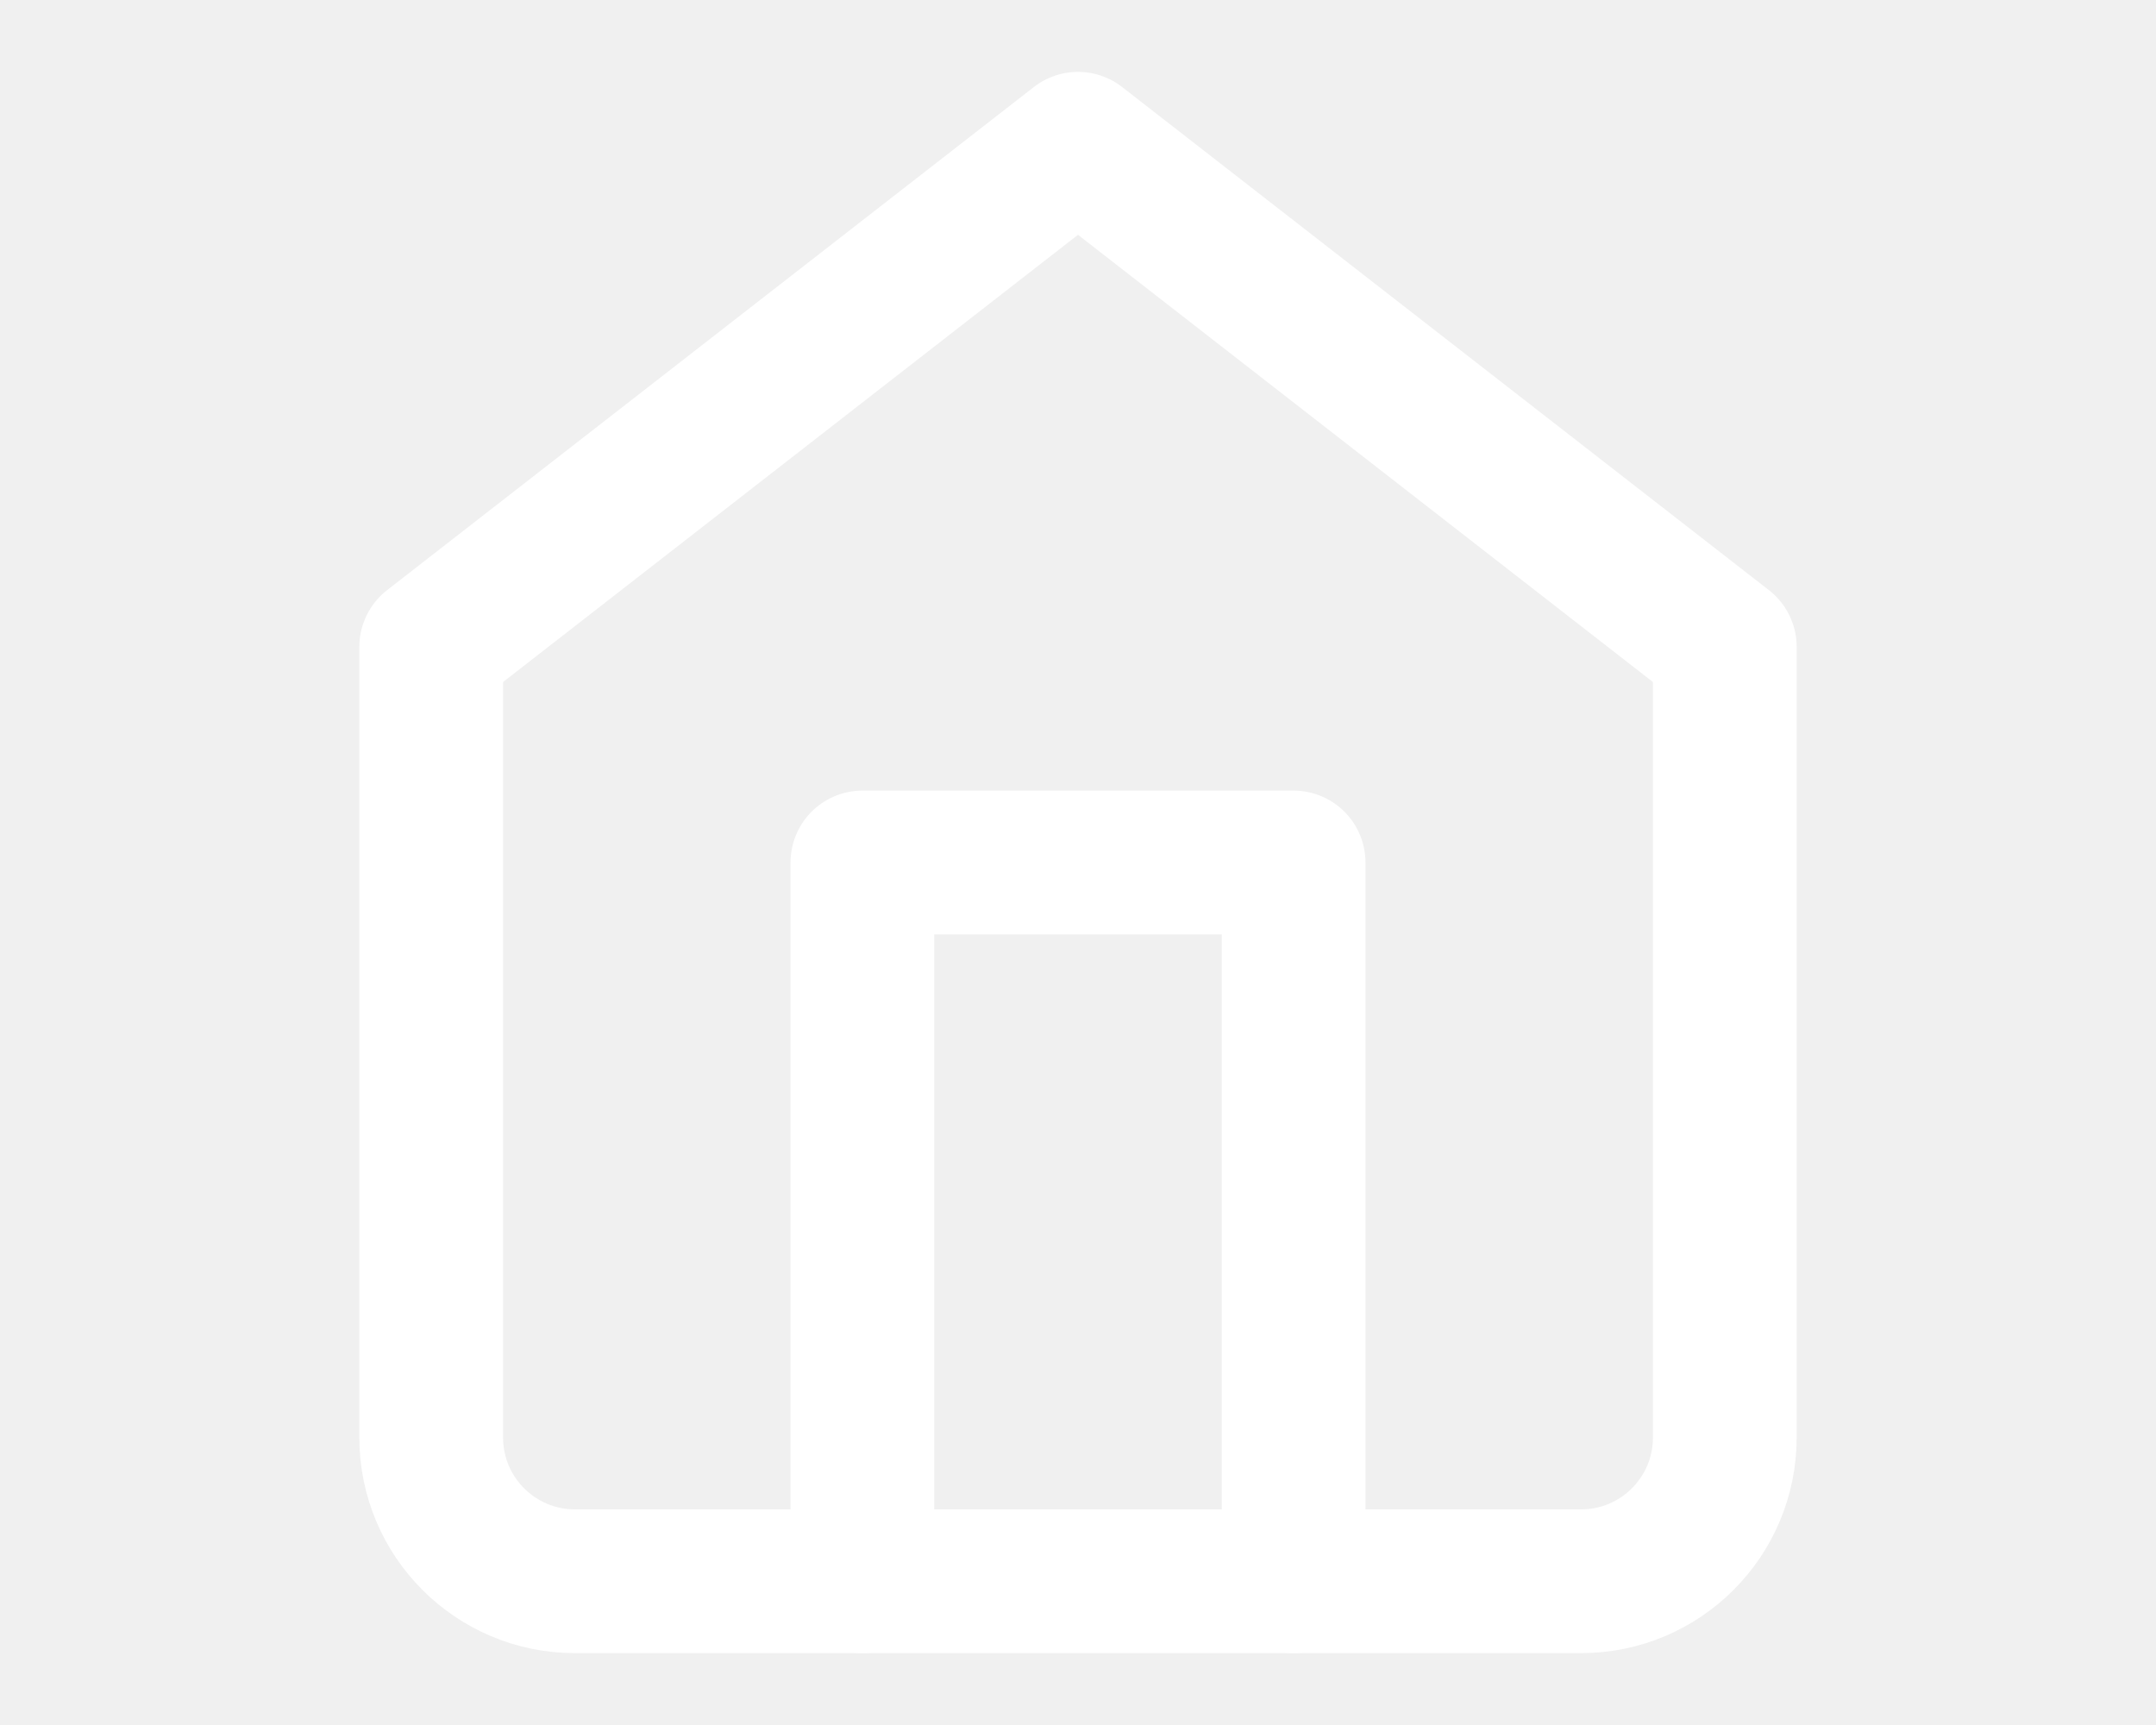
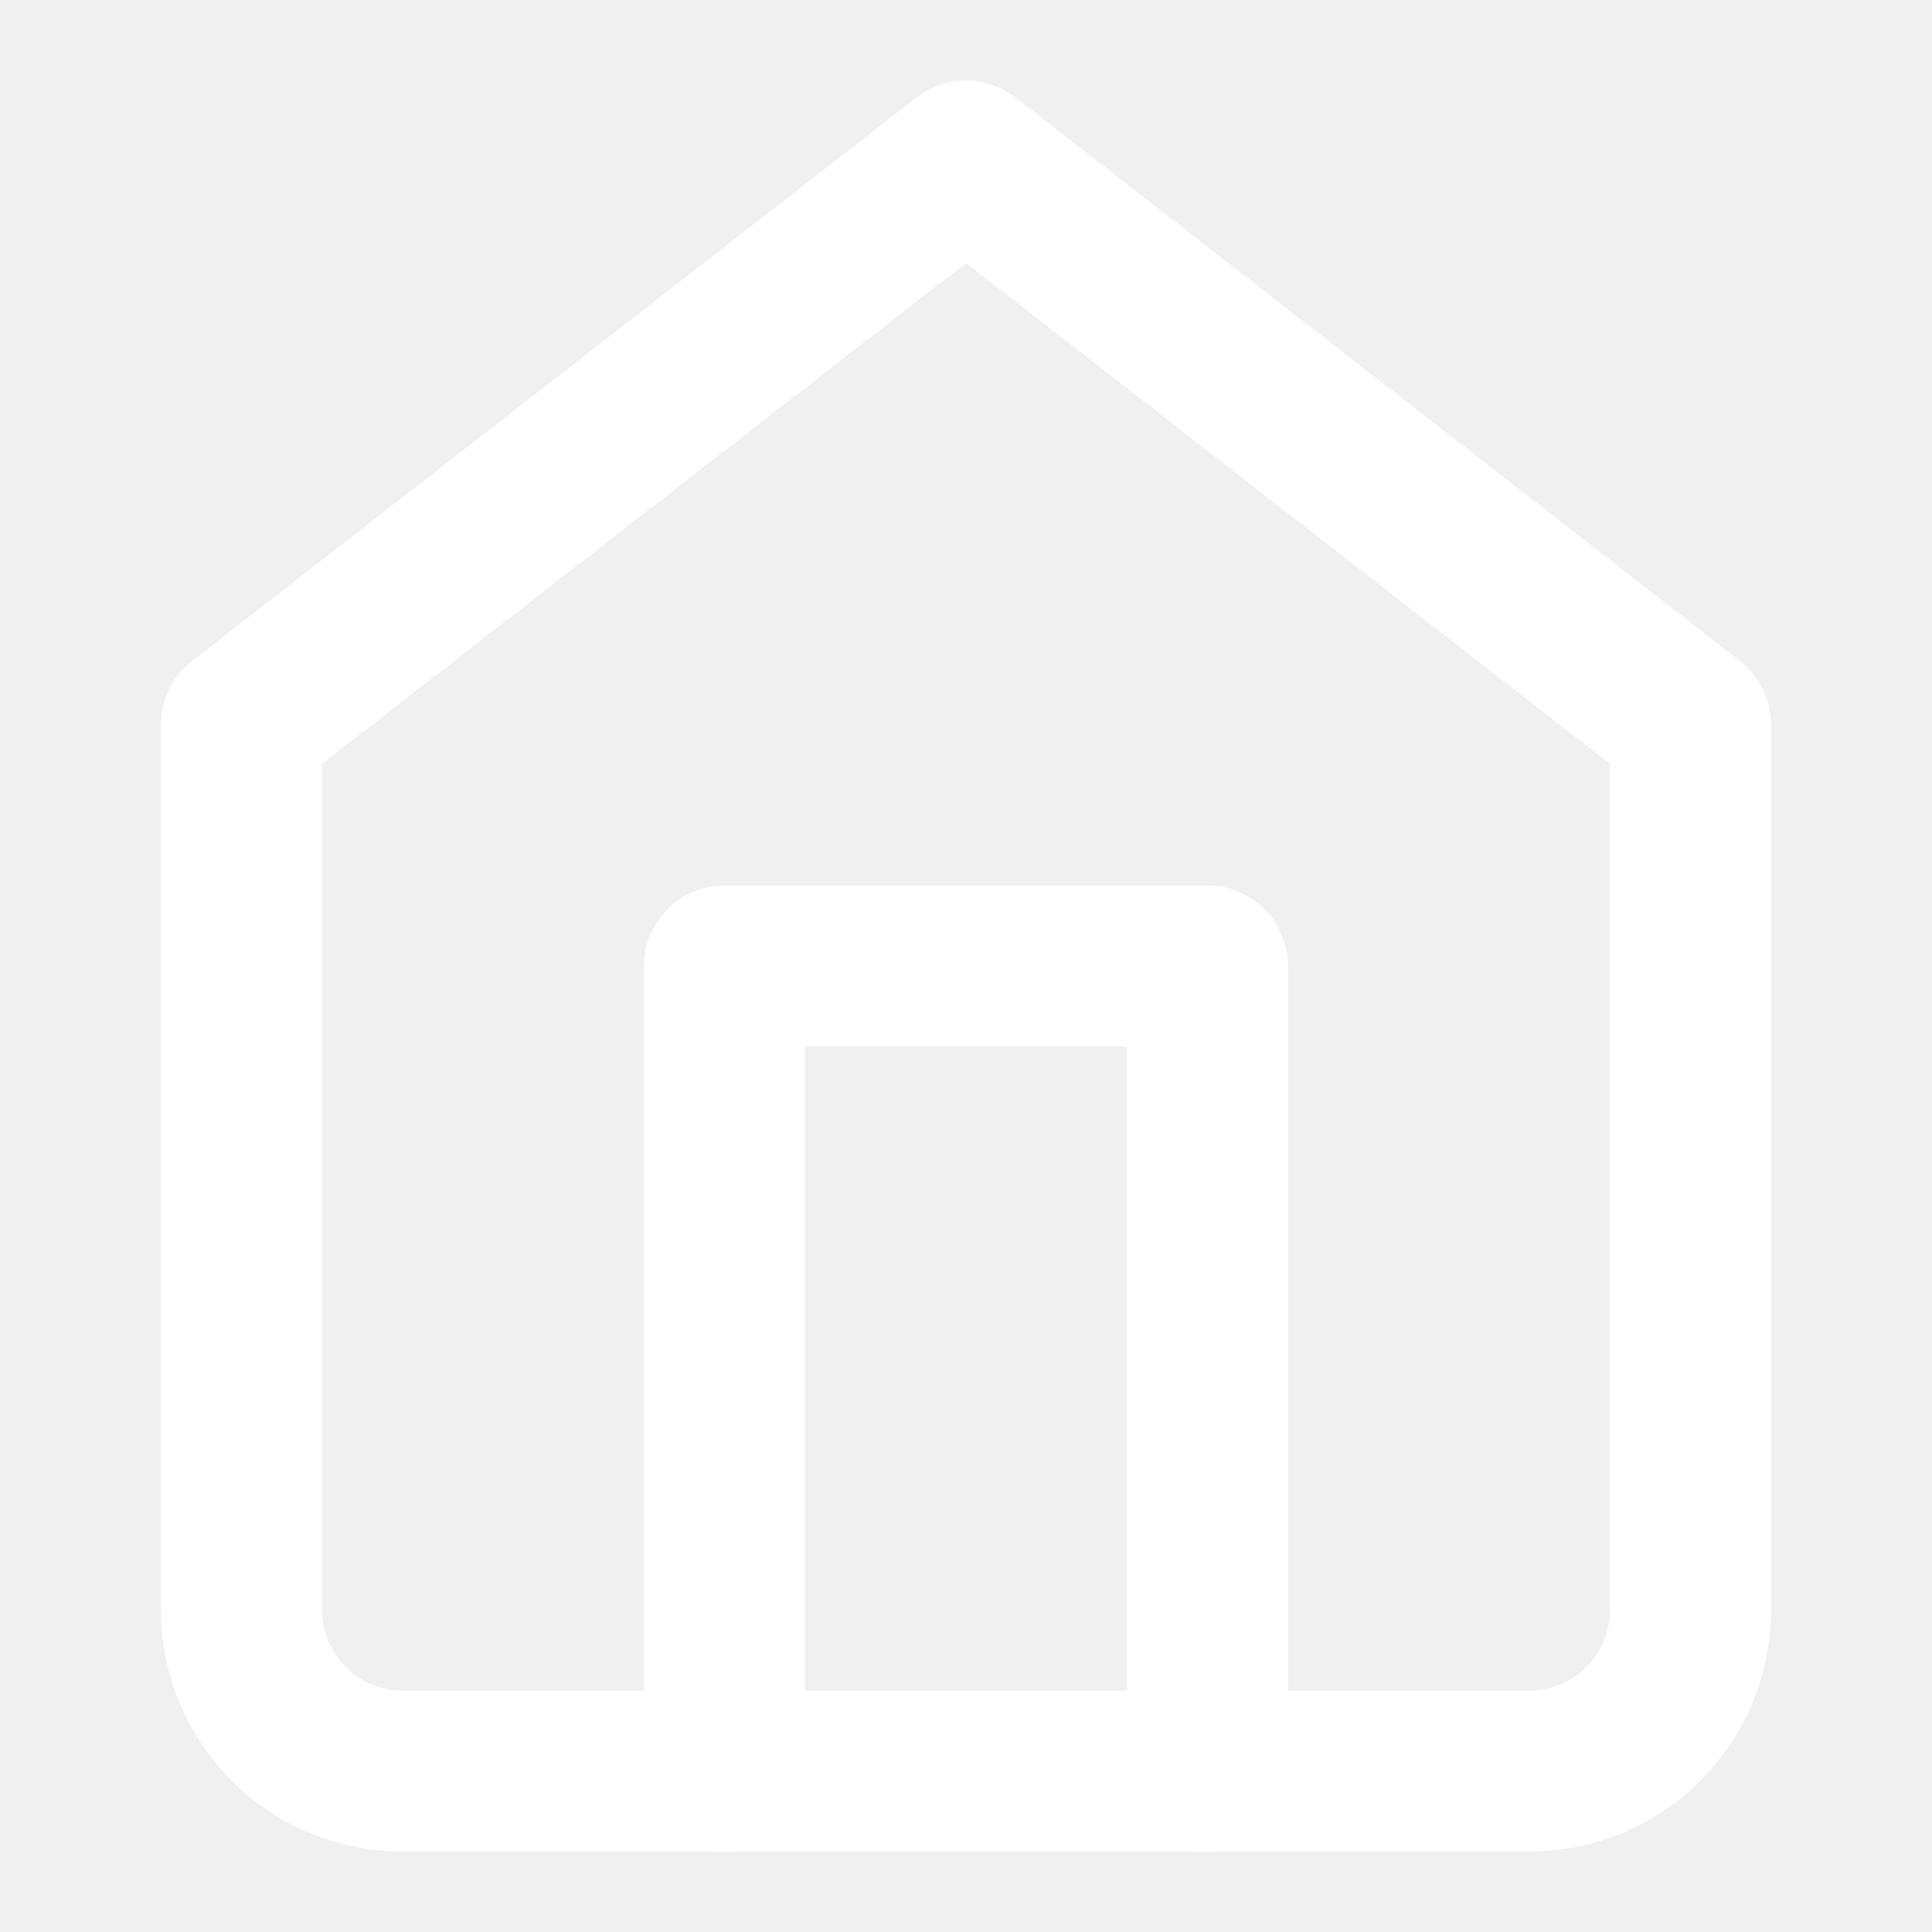
- <svg xmlns="http://www.w3.org/2000/svg" width="25 " height="20" viewBox="0 0 24 24" fill="none" stroke="white" stroke-width="2" stroke-linecap="round" stroke-linejoin="round" class="feather feather-home">
+ <svg xmlns="http://www.w3.org/2000/svg" width="25 " height="25" padding="0  " viewBox="0 0 24 24" fill="none" stroke="white" stroke-width="2" stroke-linecap="round" stroke-linejoin="round" class="feather feather-home">
  <path d="M3 9l9-7 9 7v11a2 2 0 0 1-2 2H5a2 2 0 0 1-2-2z" />
  <polyline points="9 22 9 12 15 12 15 22" />
</svg>
